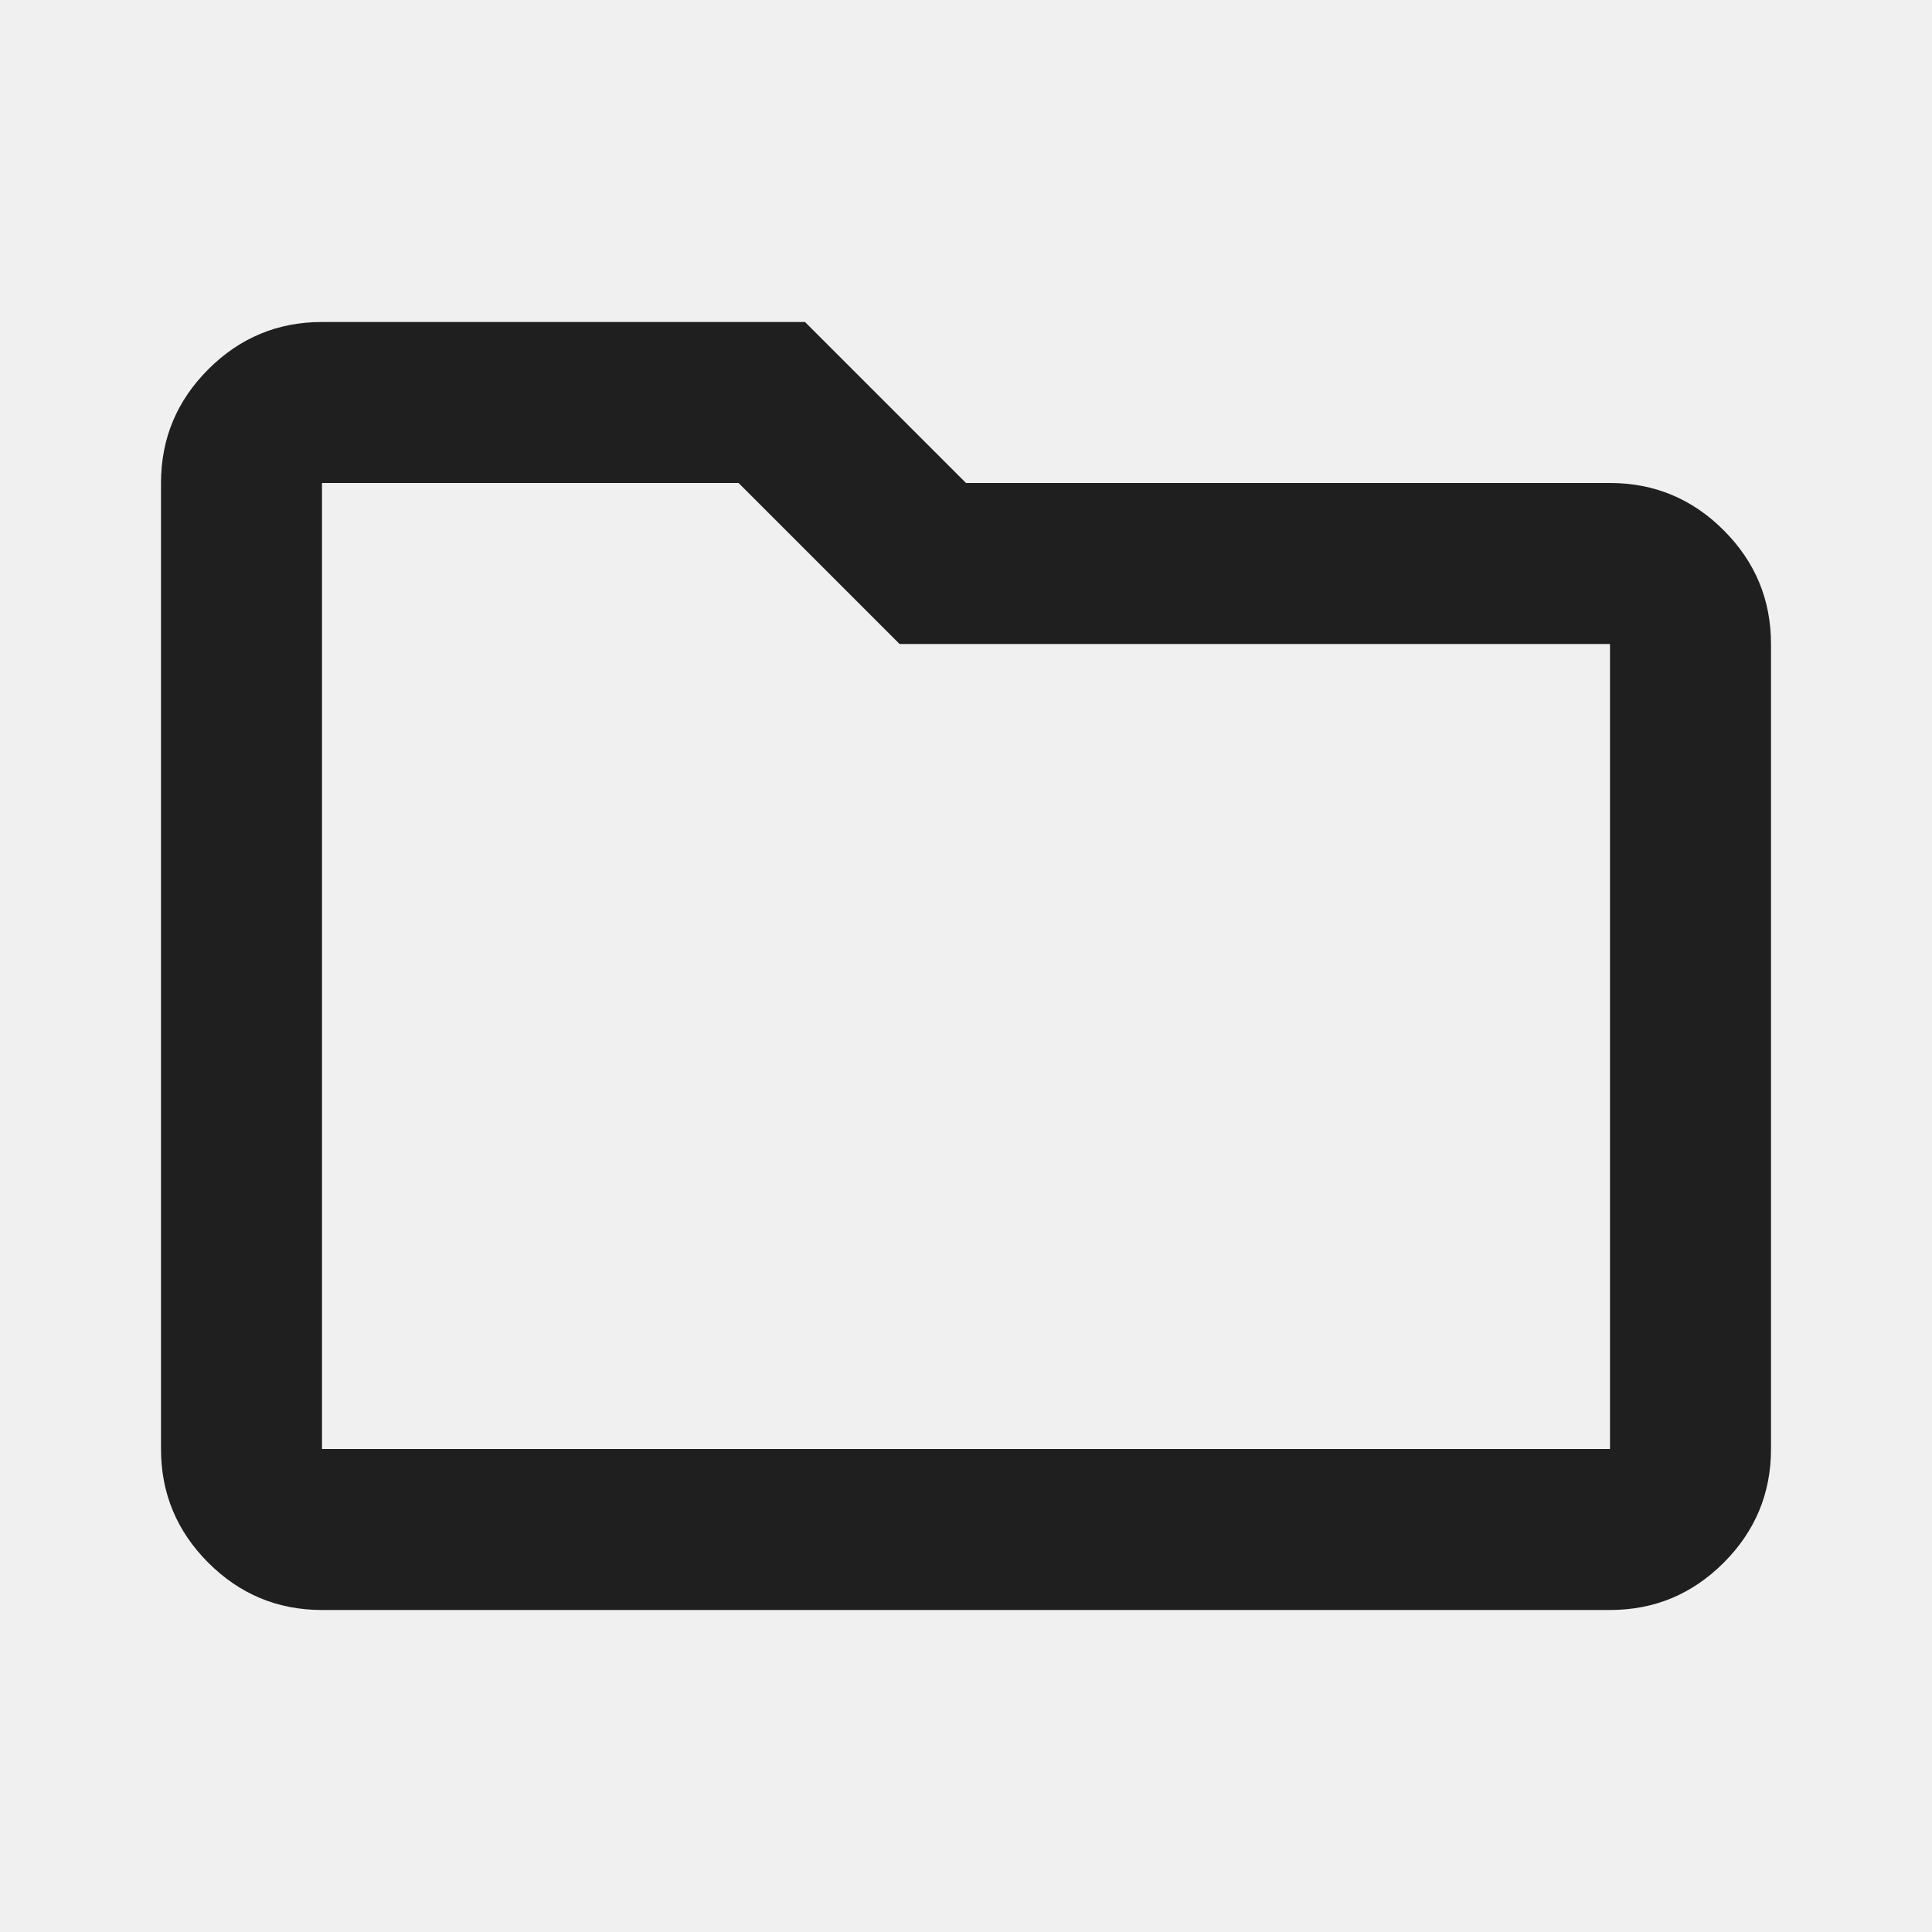
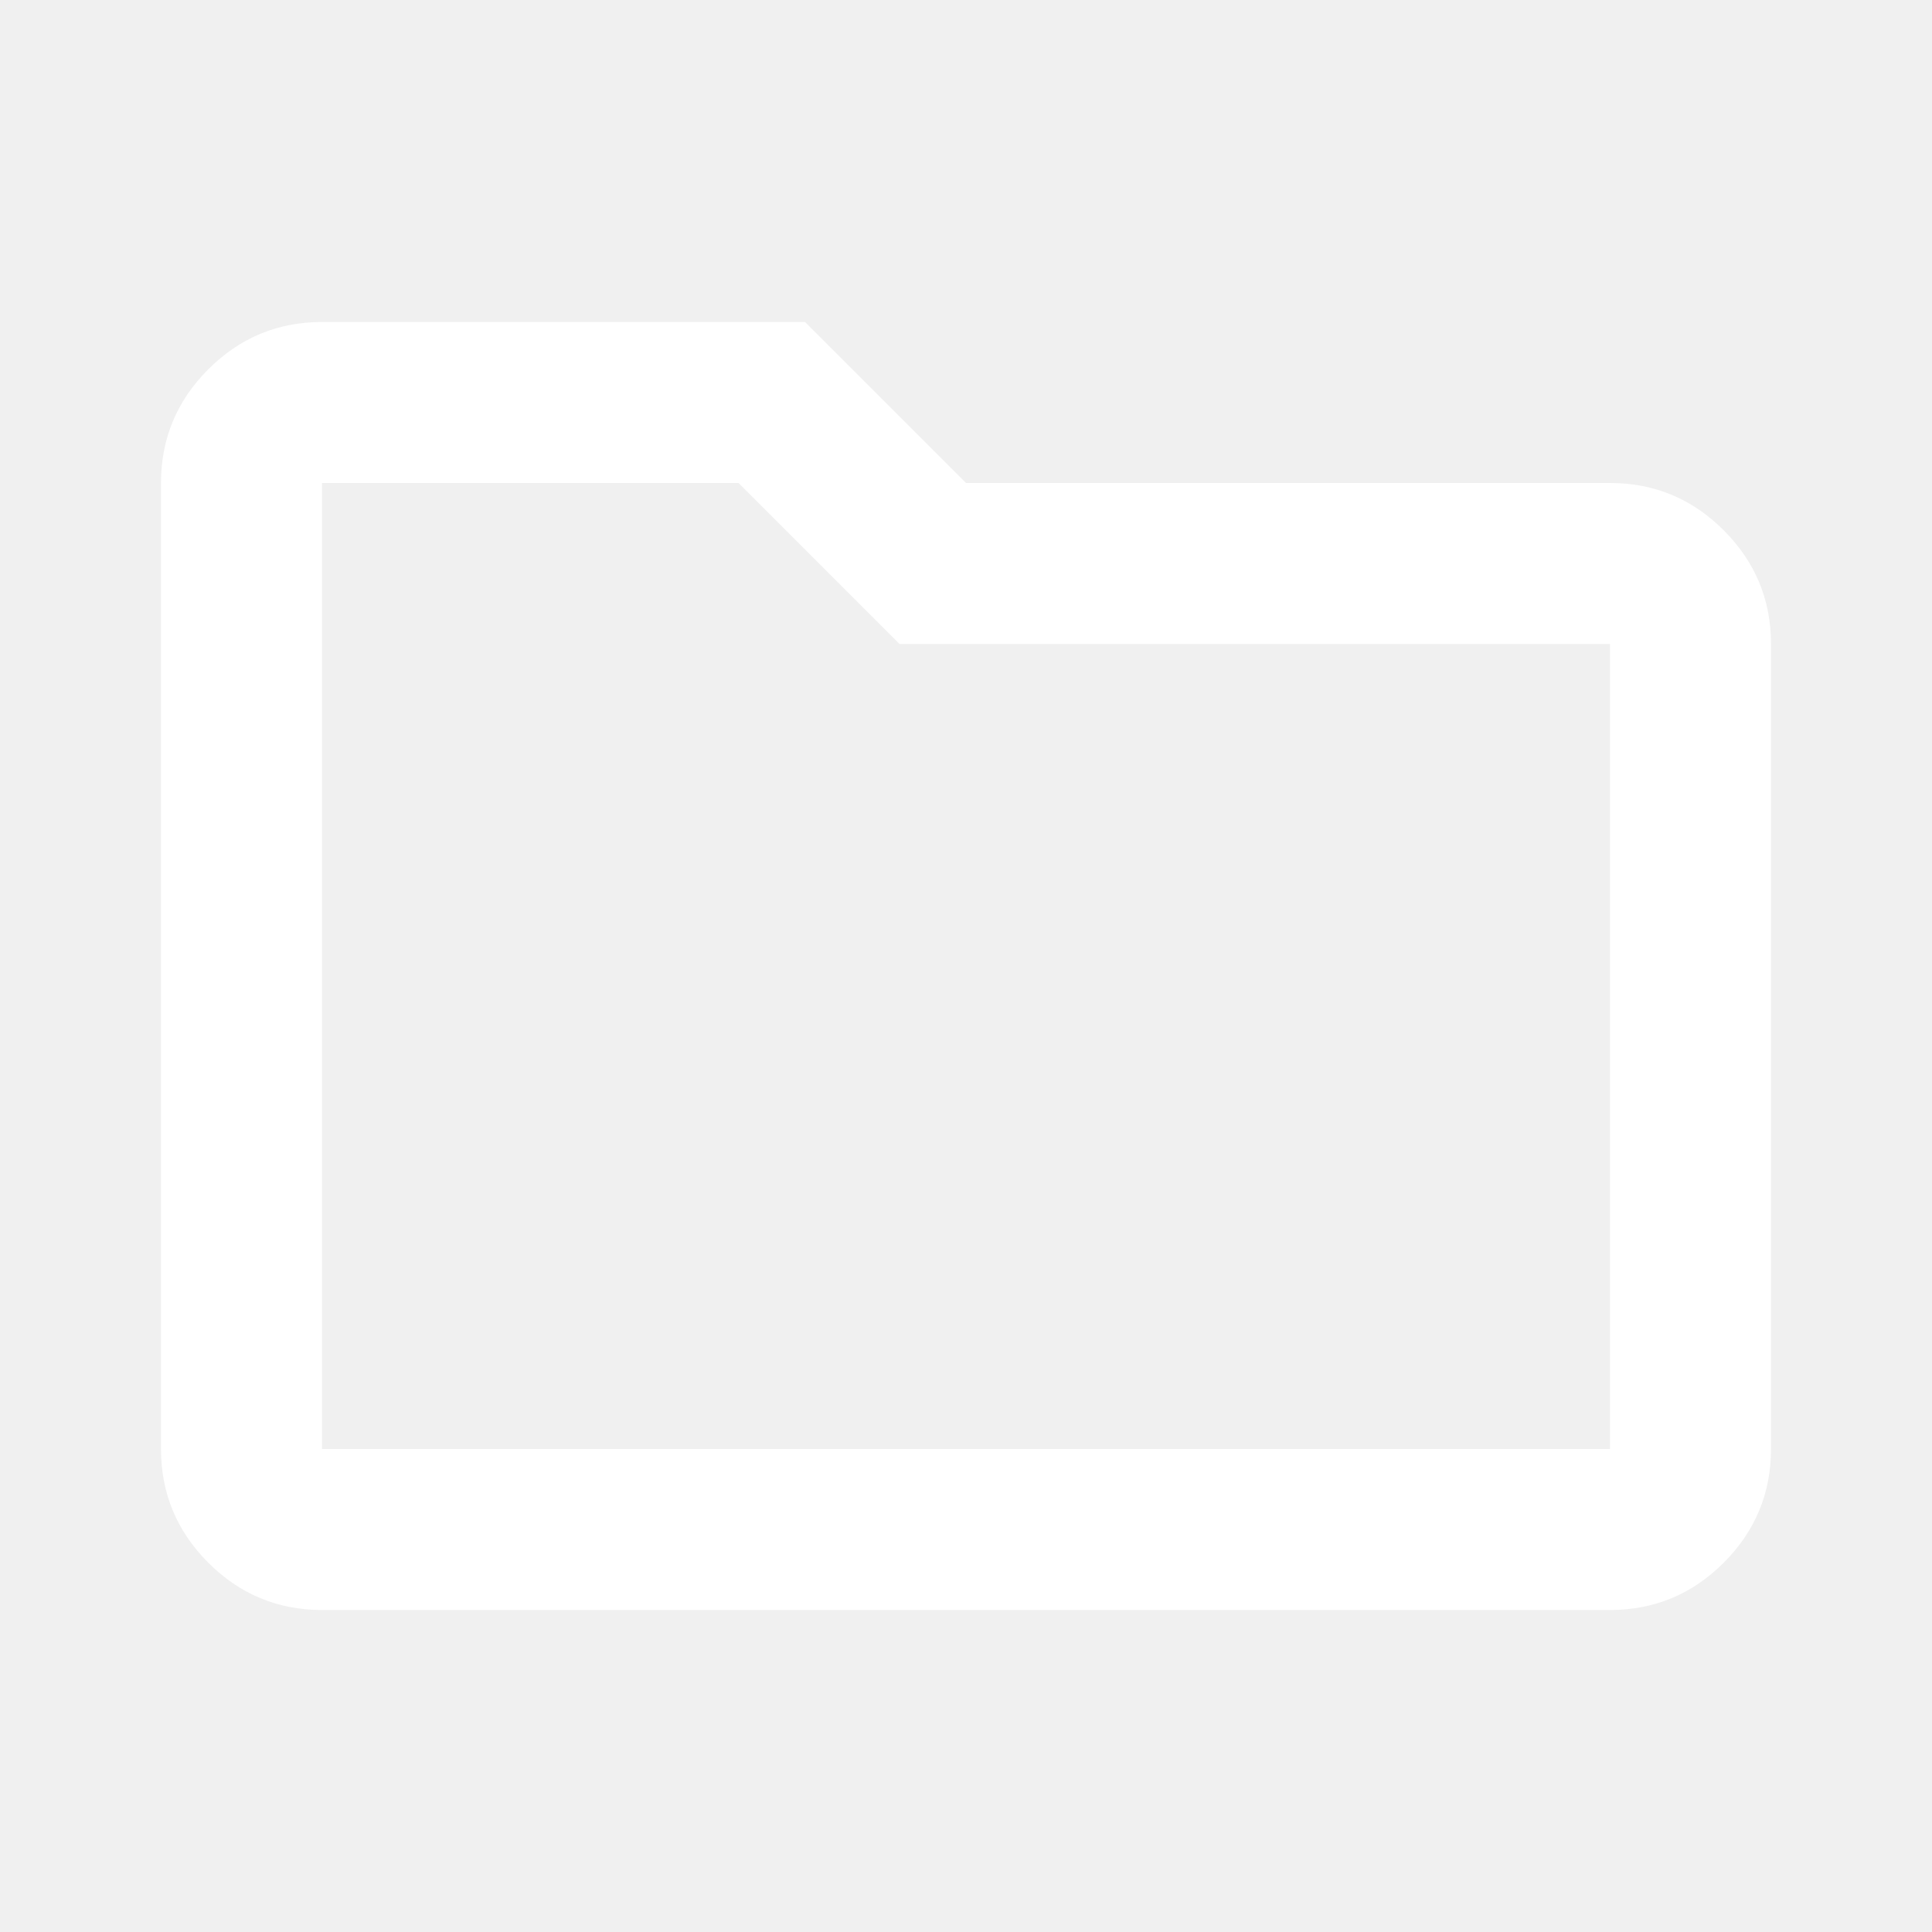
- <svg xmlns="http://www.w3.org/2000/svg" height="24px" viewBox="0 -960 960 960" width="24px" fill="#1f1f1f">
+ <svg xmlns="http://www.w3.org/2000/svg" height="24px" viewBox="0 -960 960 960" width="24px" fill="white">
  <path d="M160-160q-33 0-56.5-23.5T80-240v-480q0-33 23.5-56.5T160-800h240l80 80h320q33 0 56.5 23.5T880-640v400q0 33-23.5 56.5T800-160H160Zm0-80h640v-400H447l-80-80H160v480Zm0 0v-480 480Z" />
</svg>
